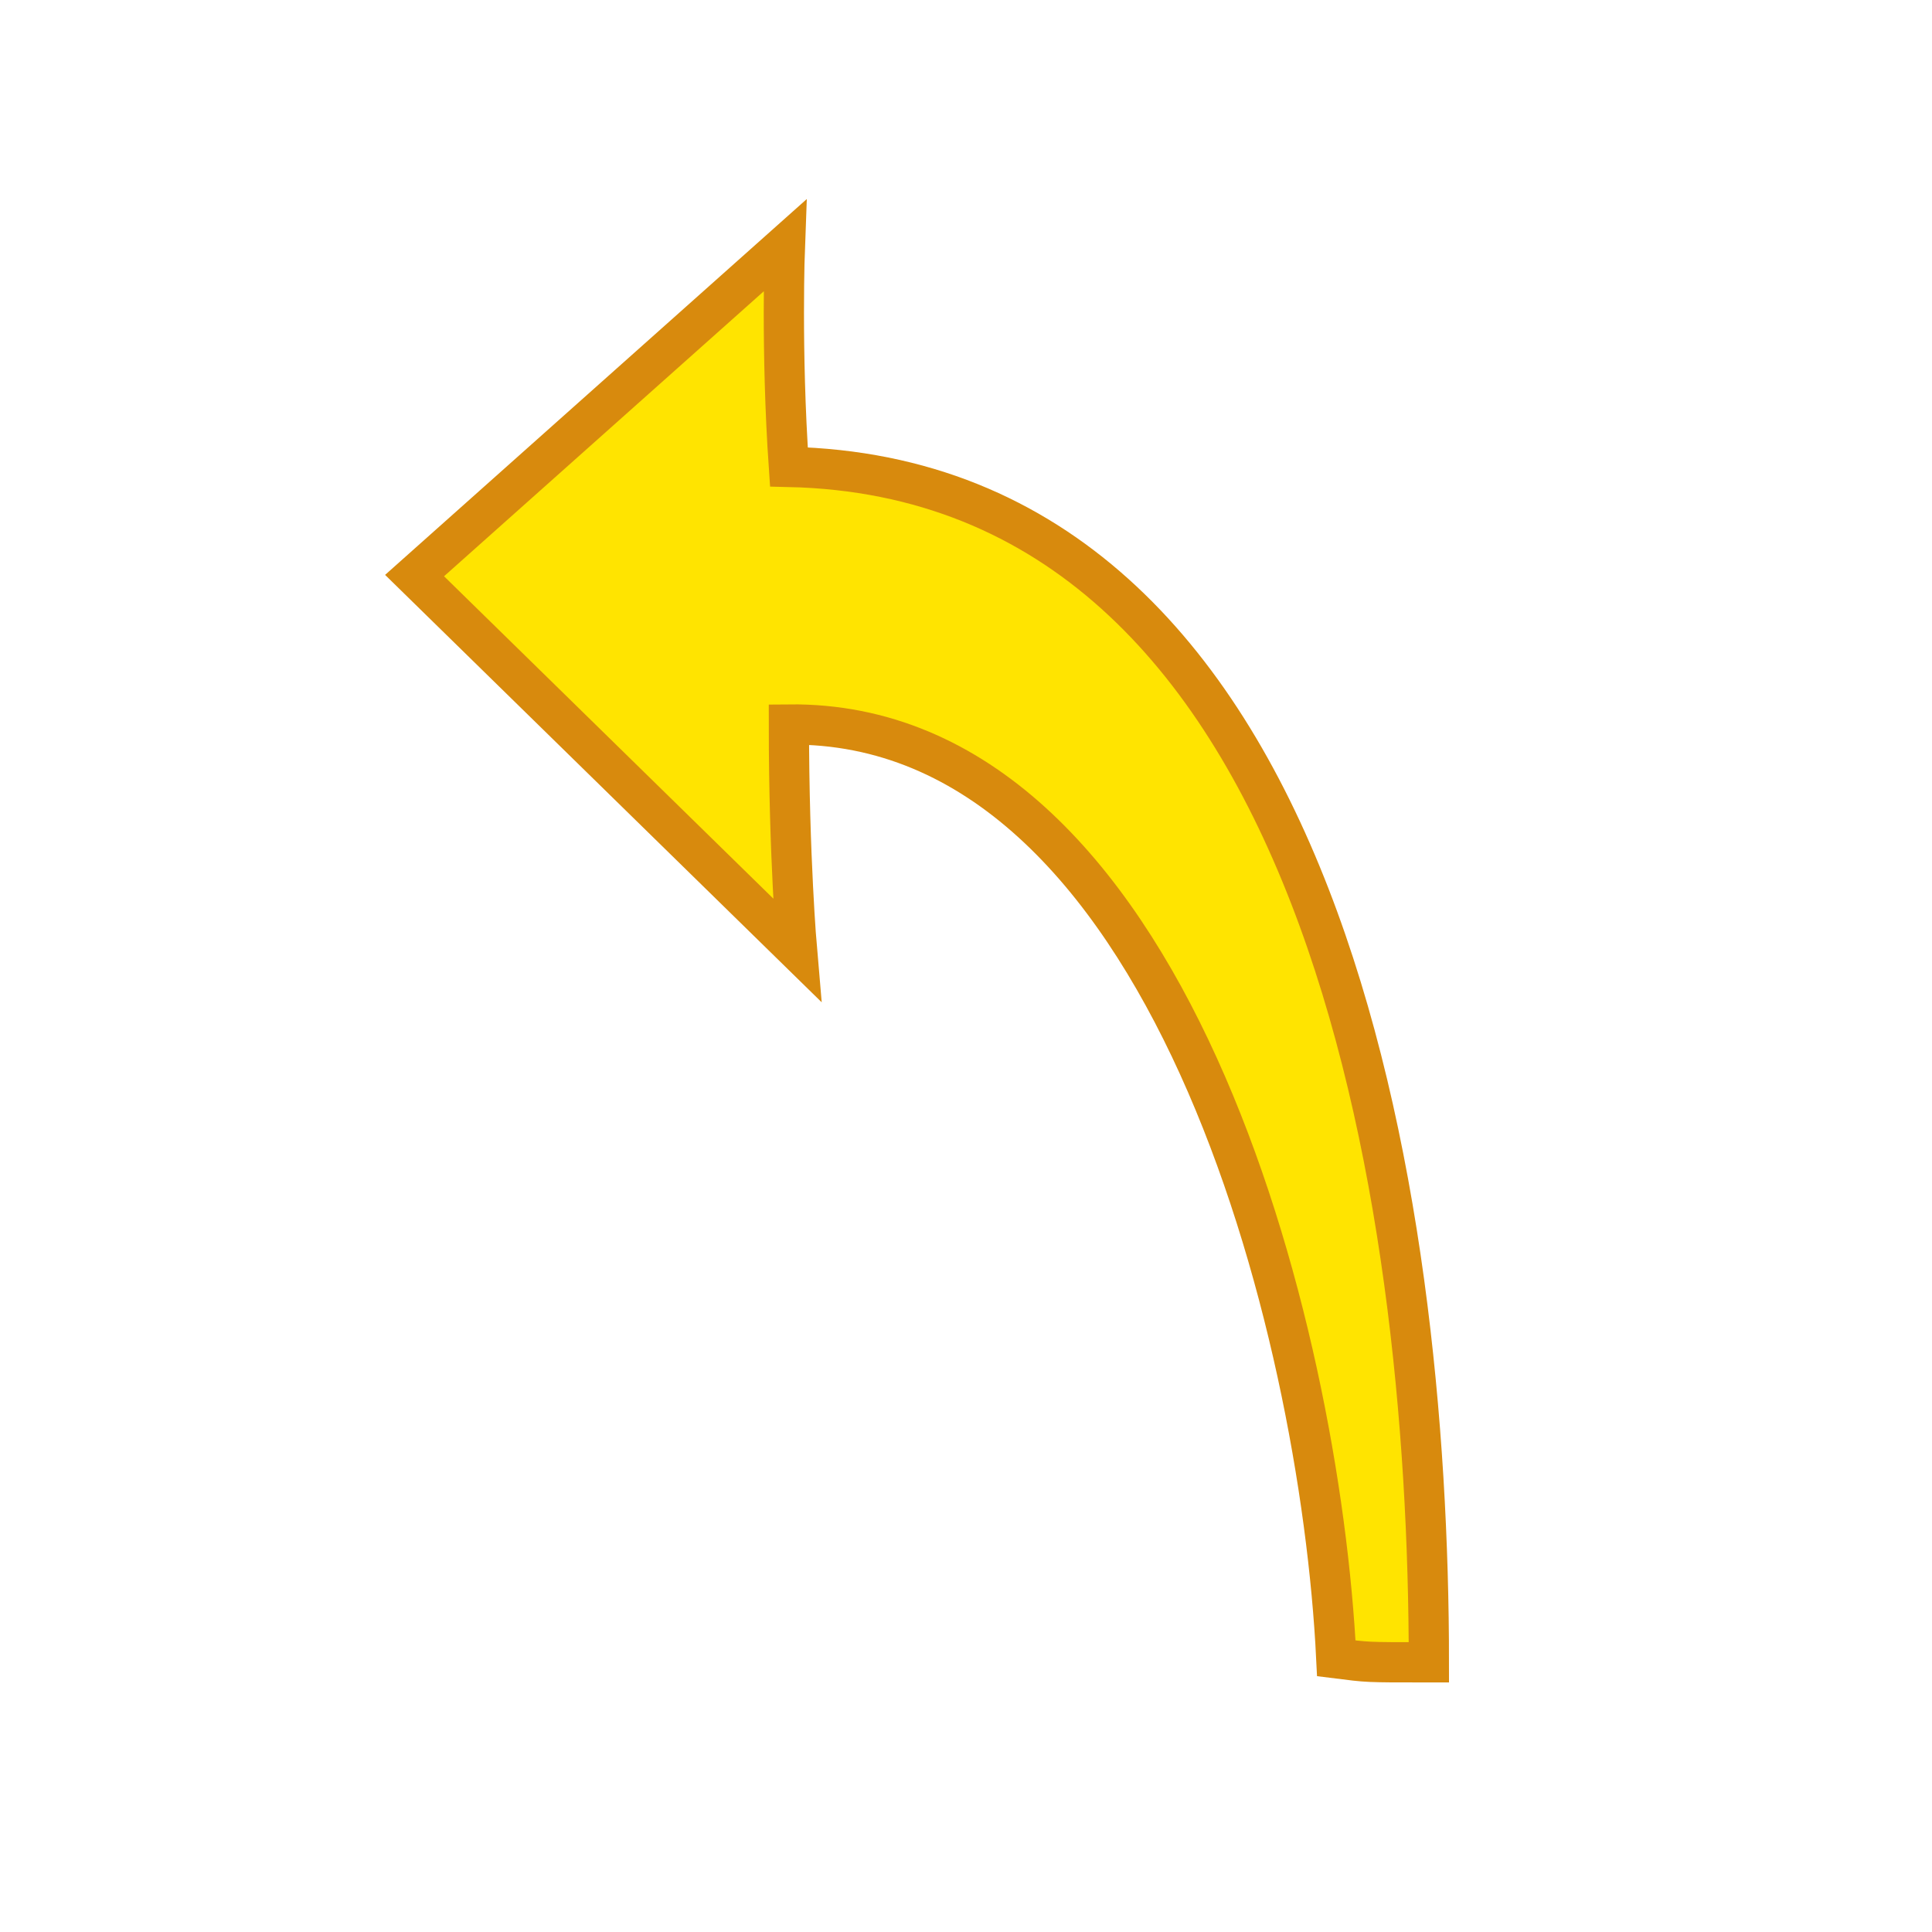
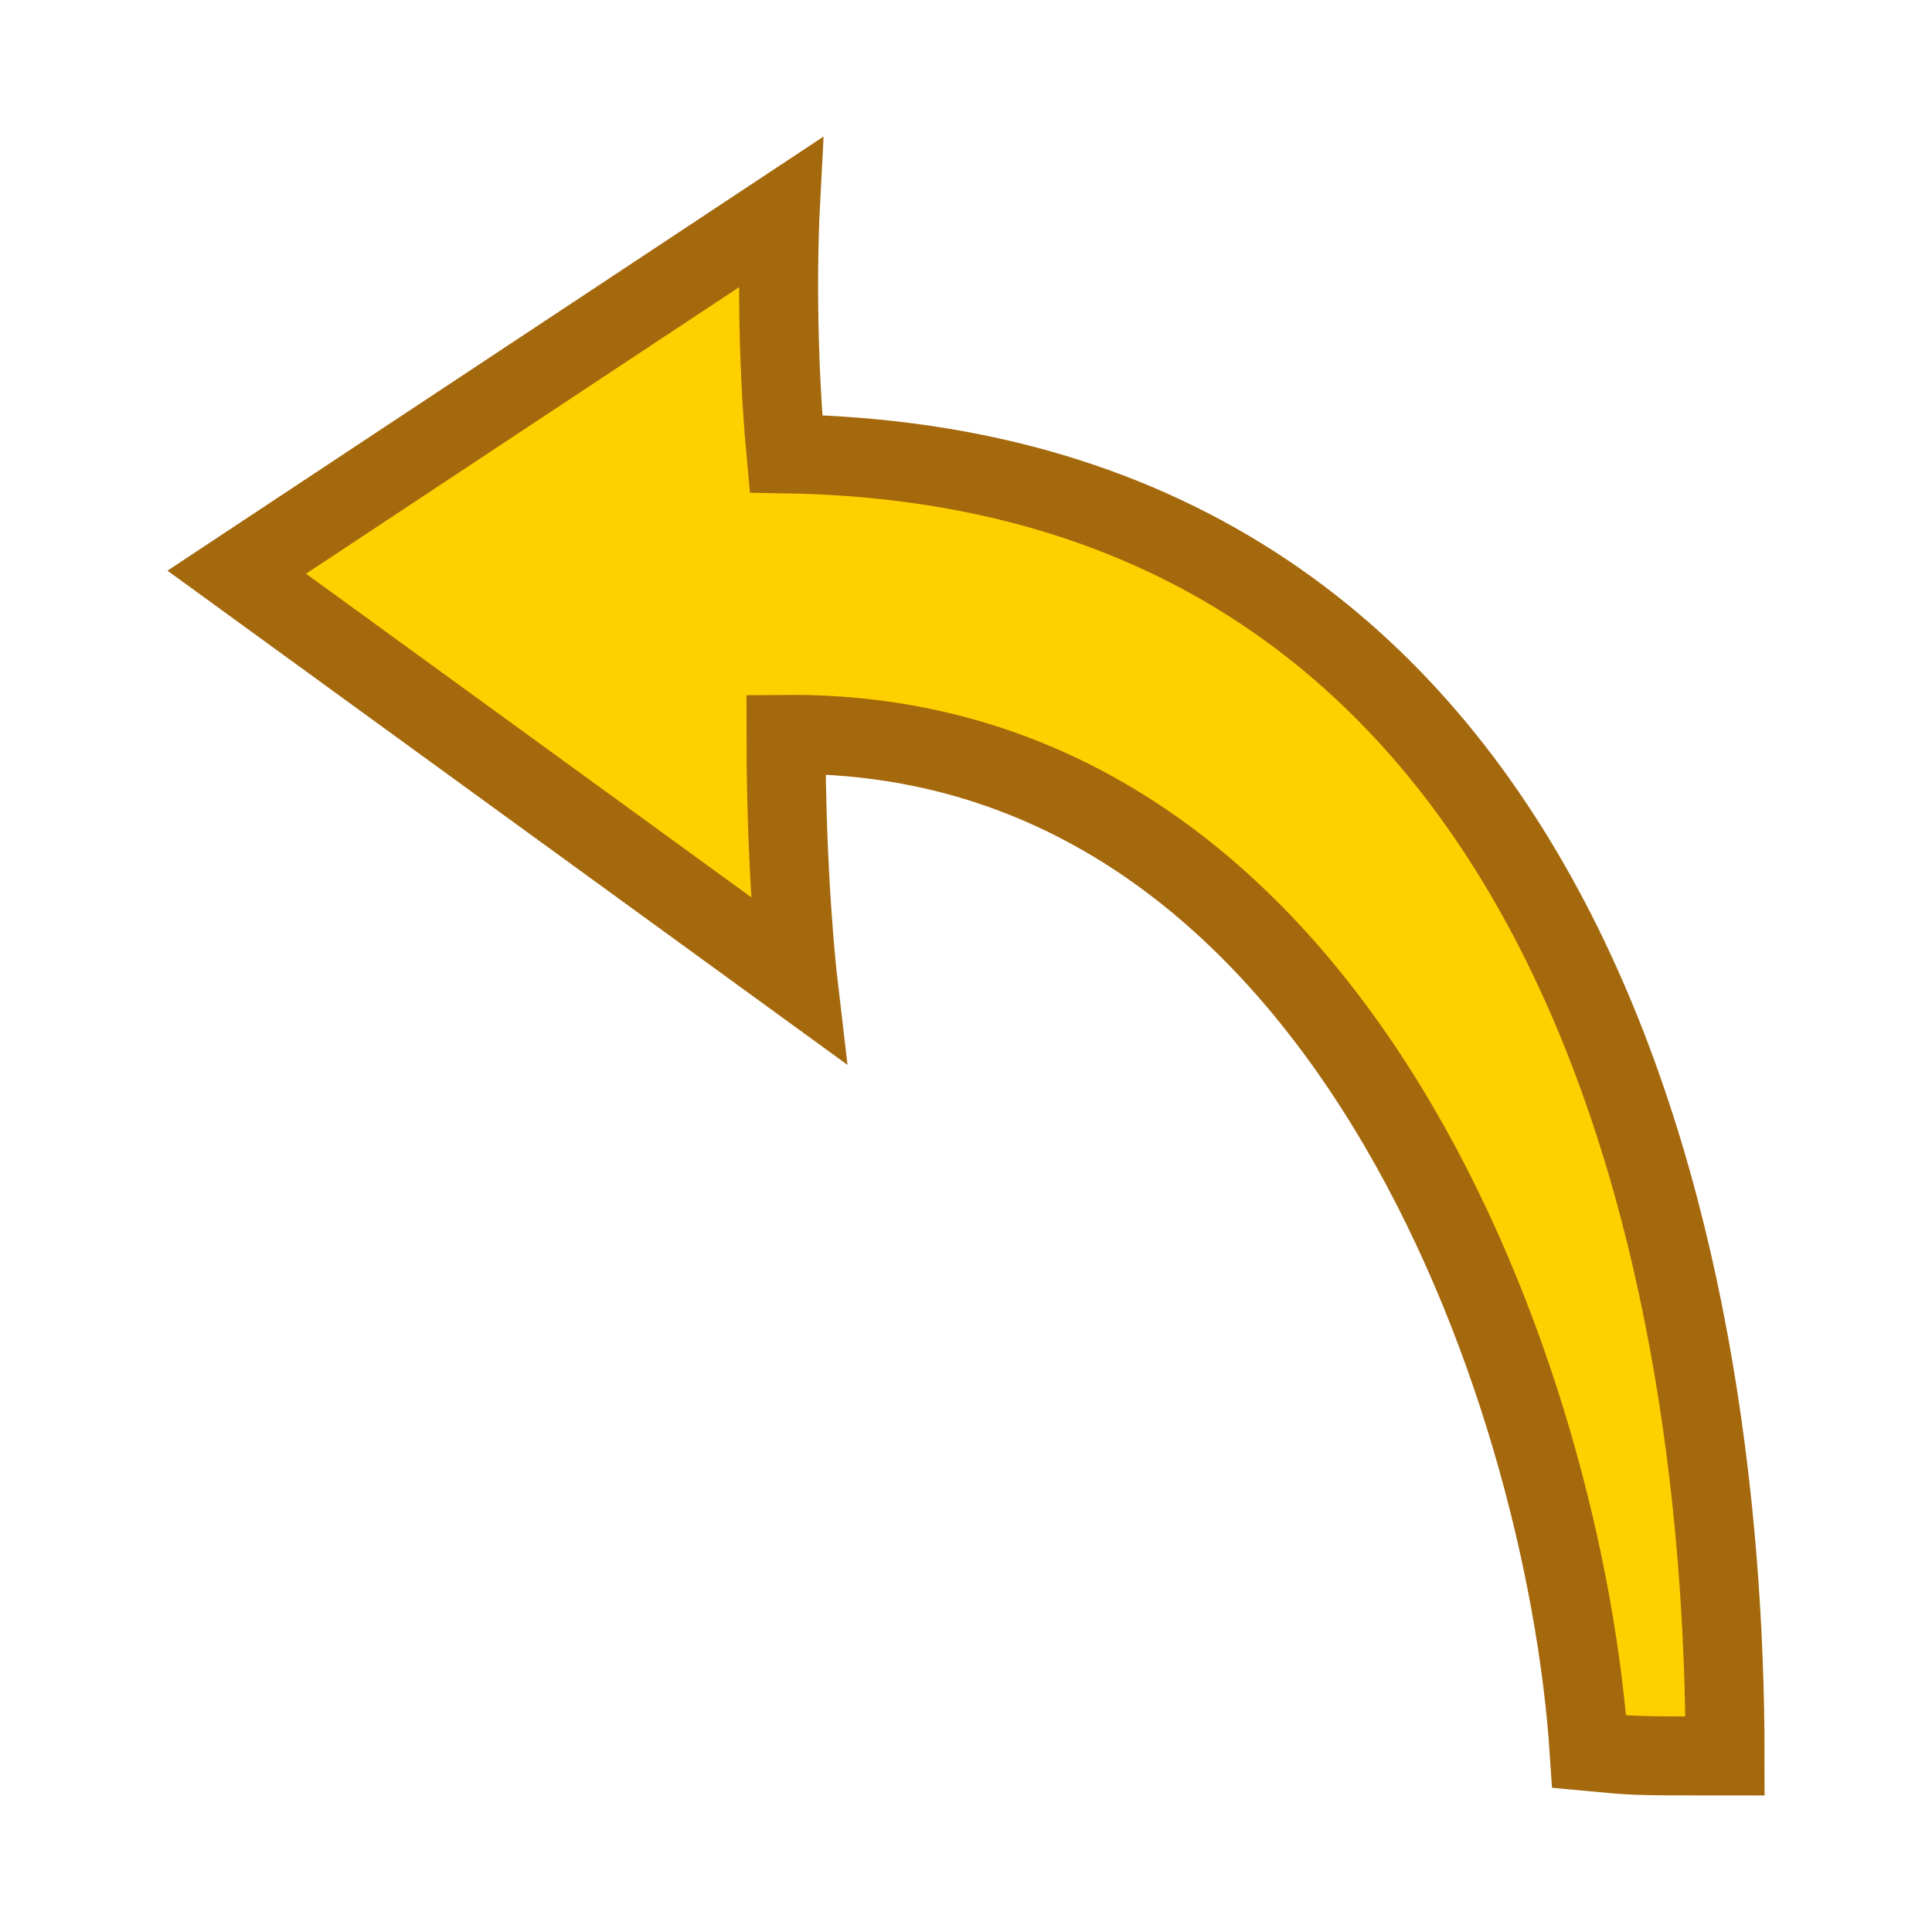
<svg xmlns="http://www.w3.org/2000/svg" version="1.1" id="Layer_1" x="0px" y="0px" viewBox="0 0 48 48" style="enable-background:new 0 0 48 48;" xml:space="preserve">
  <defs id="defs9" />
  <style type="text/css" id="style2">
	.st0{fill:#FFFB08;stroke:#FFB70D;stroke-miterlimit:10;}
</style>
-   <path class="st0" d="M33.2,41.2c0.8,0.1,0.7,0.1,2.3,0.1c0-11.5-2.6-29.4-15.9-29.7c-0.2-2.9-0.1-5.5-0.1-5.5l-9.2,8.2l9.5,9.3  c0,0-0.2-2.3-0.2-5.6C29,17.9,32.8,33,33.2,41.2z" id="path4" style="fill:#ffe400;fill-opacity:1;stroke:#d88a0d;stroke-opacity:1" />
+   <path class="st0" d="m 39.483,43.517 c 1.174,0.109 1.027,0.109 3.375,0.109 0,-12.526 -3.815,-32.024 -23.33,-32.351 C 19.234,8.116 19.381,5.284 19.381,5.284 L 5.882,14.216 19.821,24.346 c 0,0 -0.293,-2.505 -0.293,-6.1 13.792,-0.109 19.368,16.339 19.955,25.271 z" id="path4" style="fill:#ffd000;fill-opacity:1;stroke:#a5690d;stroke-width:1.963;stroke-miterlimit:10;stroke-dasharray:none;stroke-opacity:1" />
</svg>
